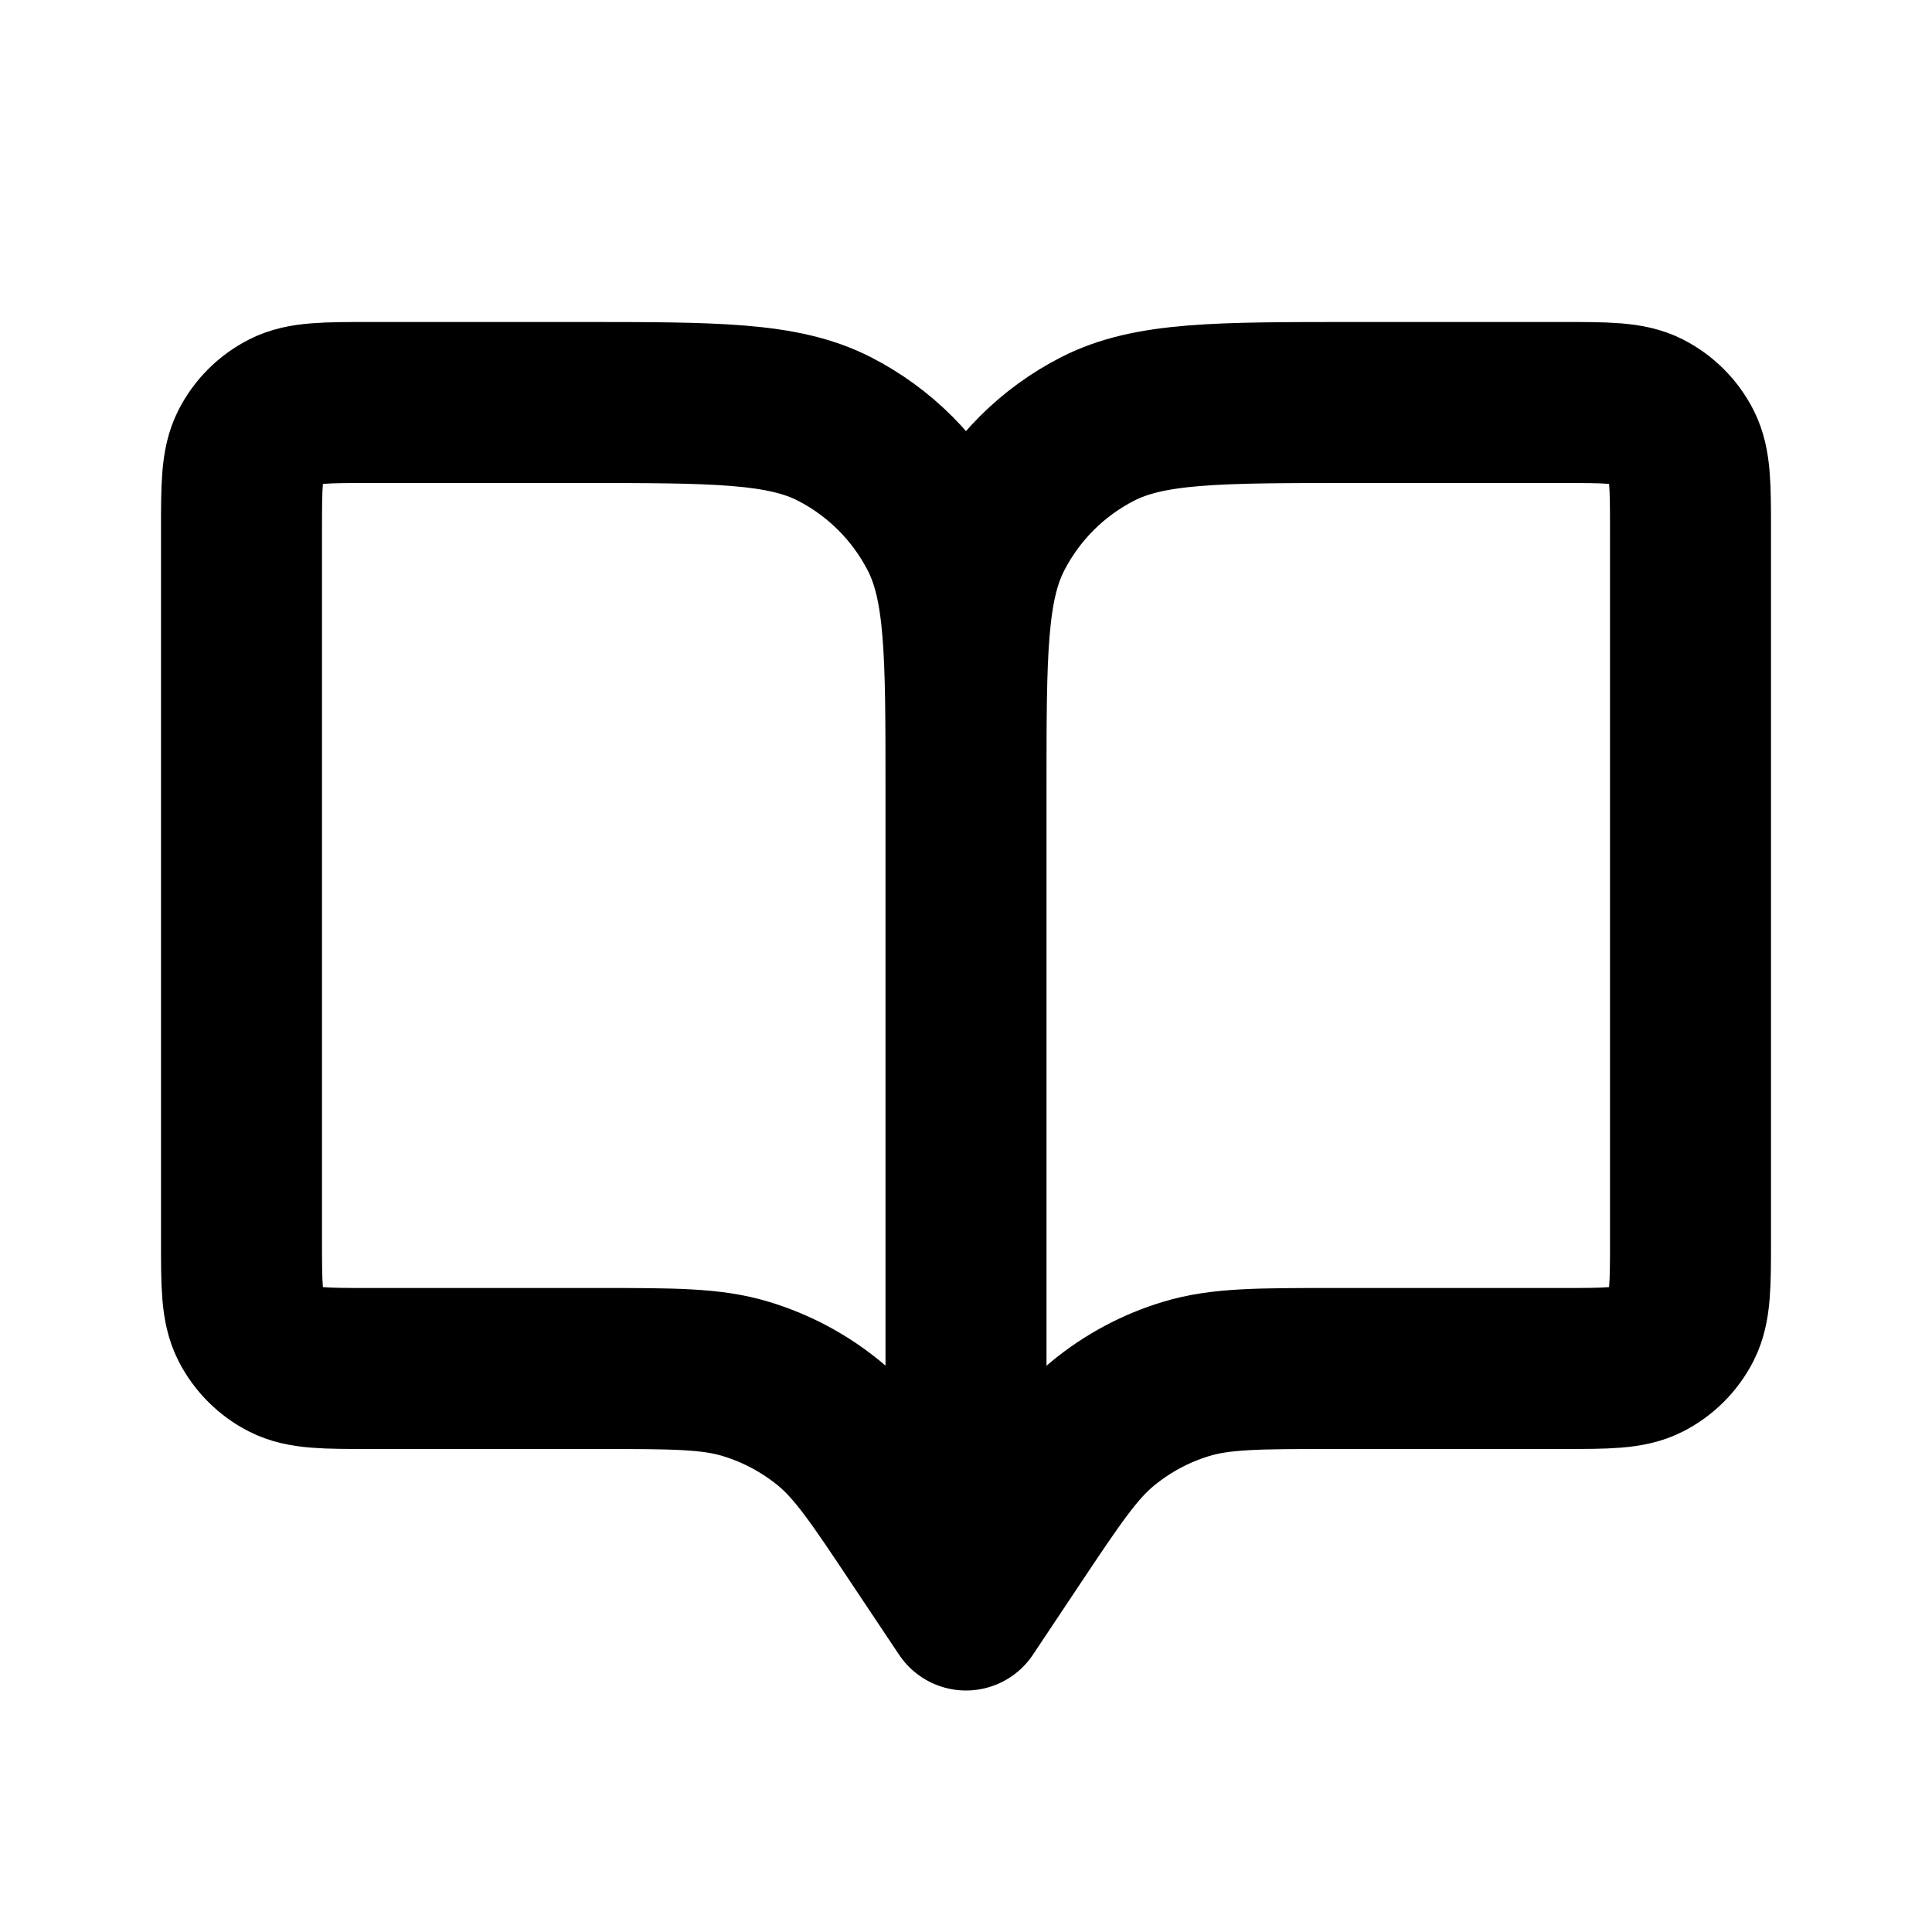
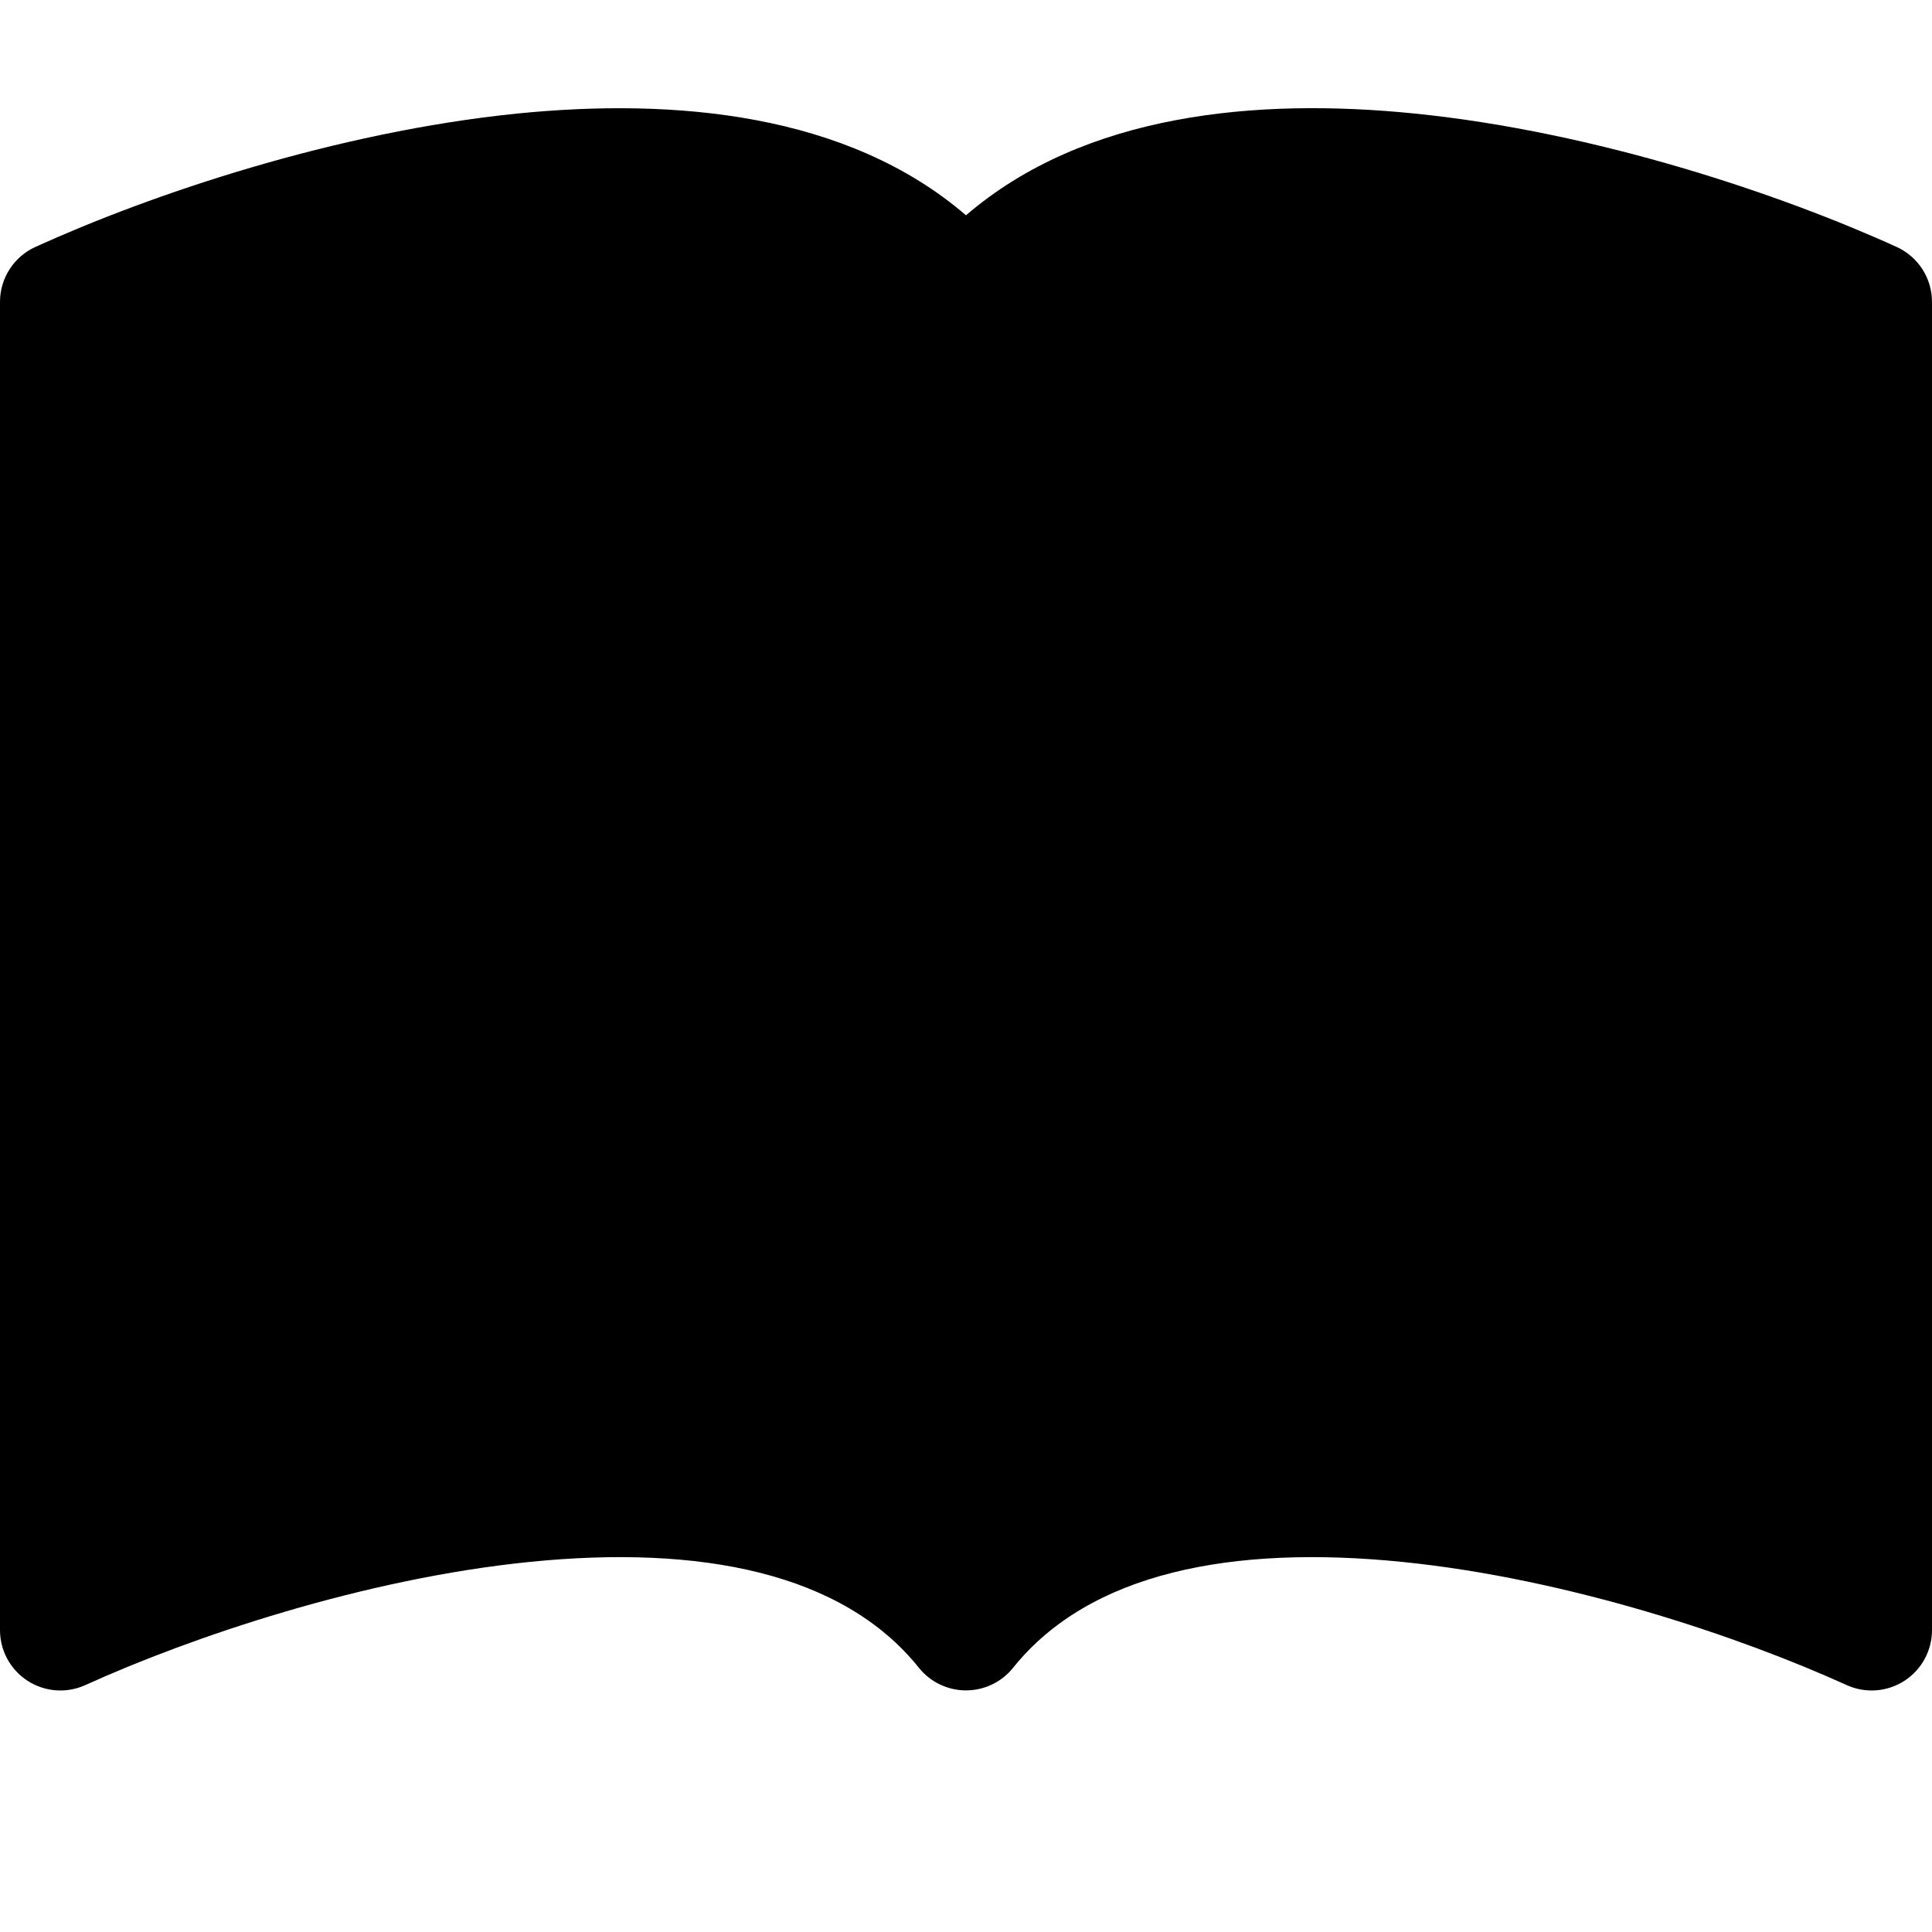
- <svg xmlns="http://www.w3.org/2000/svg" width="24" height="24" viewBox="0 0 24 24" fill="none">
-   <g id="Interface / Book_Open">
-     <path id="Vector" d="M12 9.8V20M12 9.8C12 8.12 12 7.28 12.327 6.638C12.615 6.074 13.073 5.615 13.638 5.327C14.279 5 15.12 5 16.8 5H19.4C19.96 5 20.24 5 20.454 5.109C20.642 5.205 20.795 5.358 20.891 5.546C21 5.76 21 6.04 21 6.6V15.4C21 15.96 21 16.24 20.891 16.454C20.795 16.642 20.642 16.795 20.454 16.891C20.241 17 19.961 17 19.402 17H16.569C15.63 17 15.16 17 14.733 17.13C14.356 17.244 14.006 17.432 13.701 17.682C13.357 17.965 13.096 18.356 12.575 19.137L12 20M12 9.8C12 8.12 12 7.28 11.673 6.638C11.385 6.074 10.926 5.615 10.362 5.327C9.72 5 8.88 5 7.2 5H4.6C4.04 5 3.76 5 3.546 5.109C3.358 5.205 3.205 5.358 3.109 5.546C3 5.76 3 6.04 3 6.6V15.4C3 15.96 3 16.24 3.109 16.454C3.205 16.642 3.358 16.795 3.546 16.891C3.76 17 4.039 17 4.598 17H7.431C8.37 17 8.839 17 9.266 17.13C9.643 17.244 9.995 17.432 10.3 17.682C10.643 17.964 10.902 18.353 11.418 19.128L12 20" stroke="currentColor" stroke-width="2" stroke-linecap="round" stroke-linejoin="round" />
-   </g>
+ <svg xmlns="http://www.w3.org/2000/svg" width="16" height="16" fill="currentColor" class="bi bi-book-fill" viewBox="0 0 16 16">
+   <path d="M8 1.783C7.015.936 5.587.81 4.287.94c-1.514.153-3.042.672-3.994 1.105A.5.5 0 0 0 0 2.5v11a.5.5 0 0 0 .707.455c.882-.4 2.303-.881 3.68-1.02 1.409-.142 2.59.087 3.223.877a.5.5 0 0 0 .78 0c.633-.79 1.814-1.019 3.222-.877 1.378.139 2.8.62 3.681 1.02A.5.5 0 0 0 16 13.5v-11a.5.5 0 0 0-.293-.455c-.952-.433-2.48-.952-3.994-1.105C10.413.809 8.985.936 8 1.783" />
</svg>
